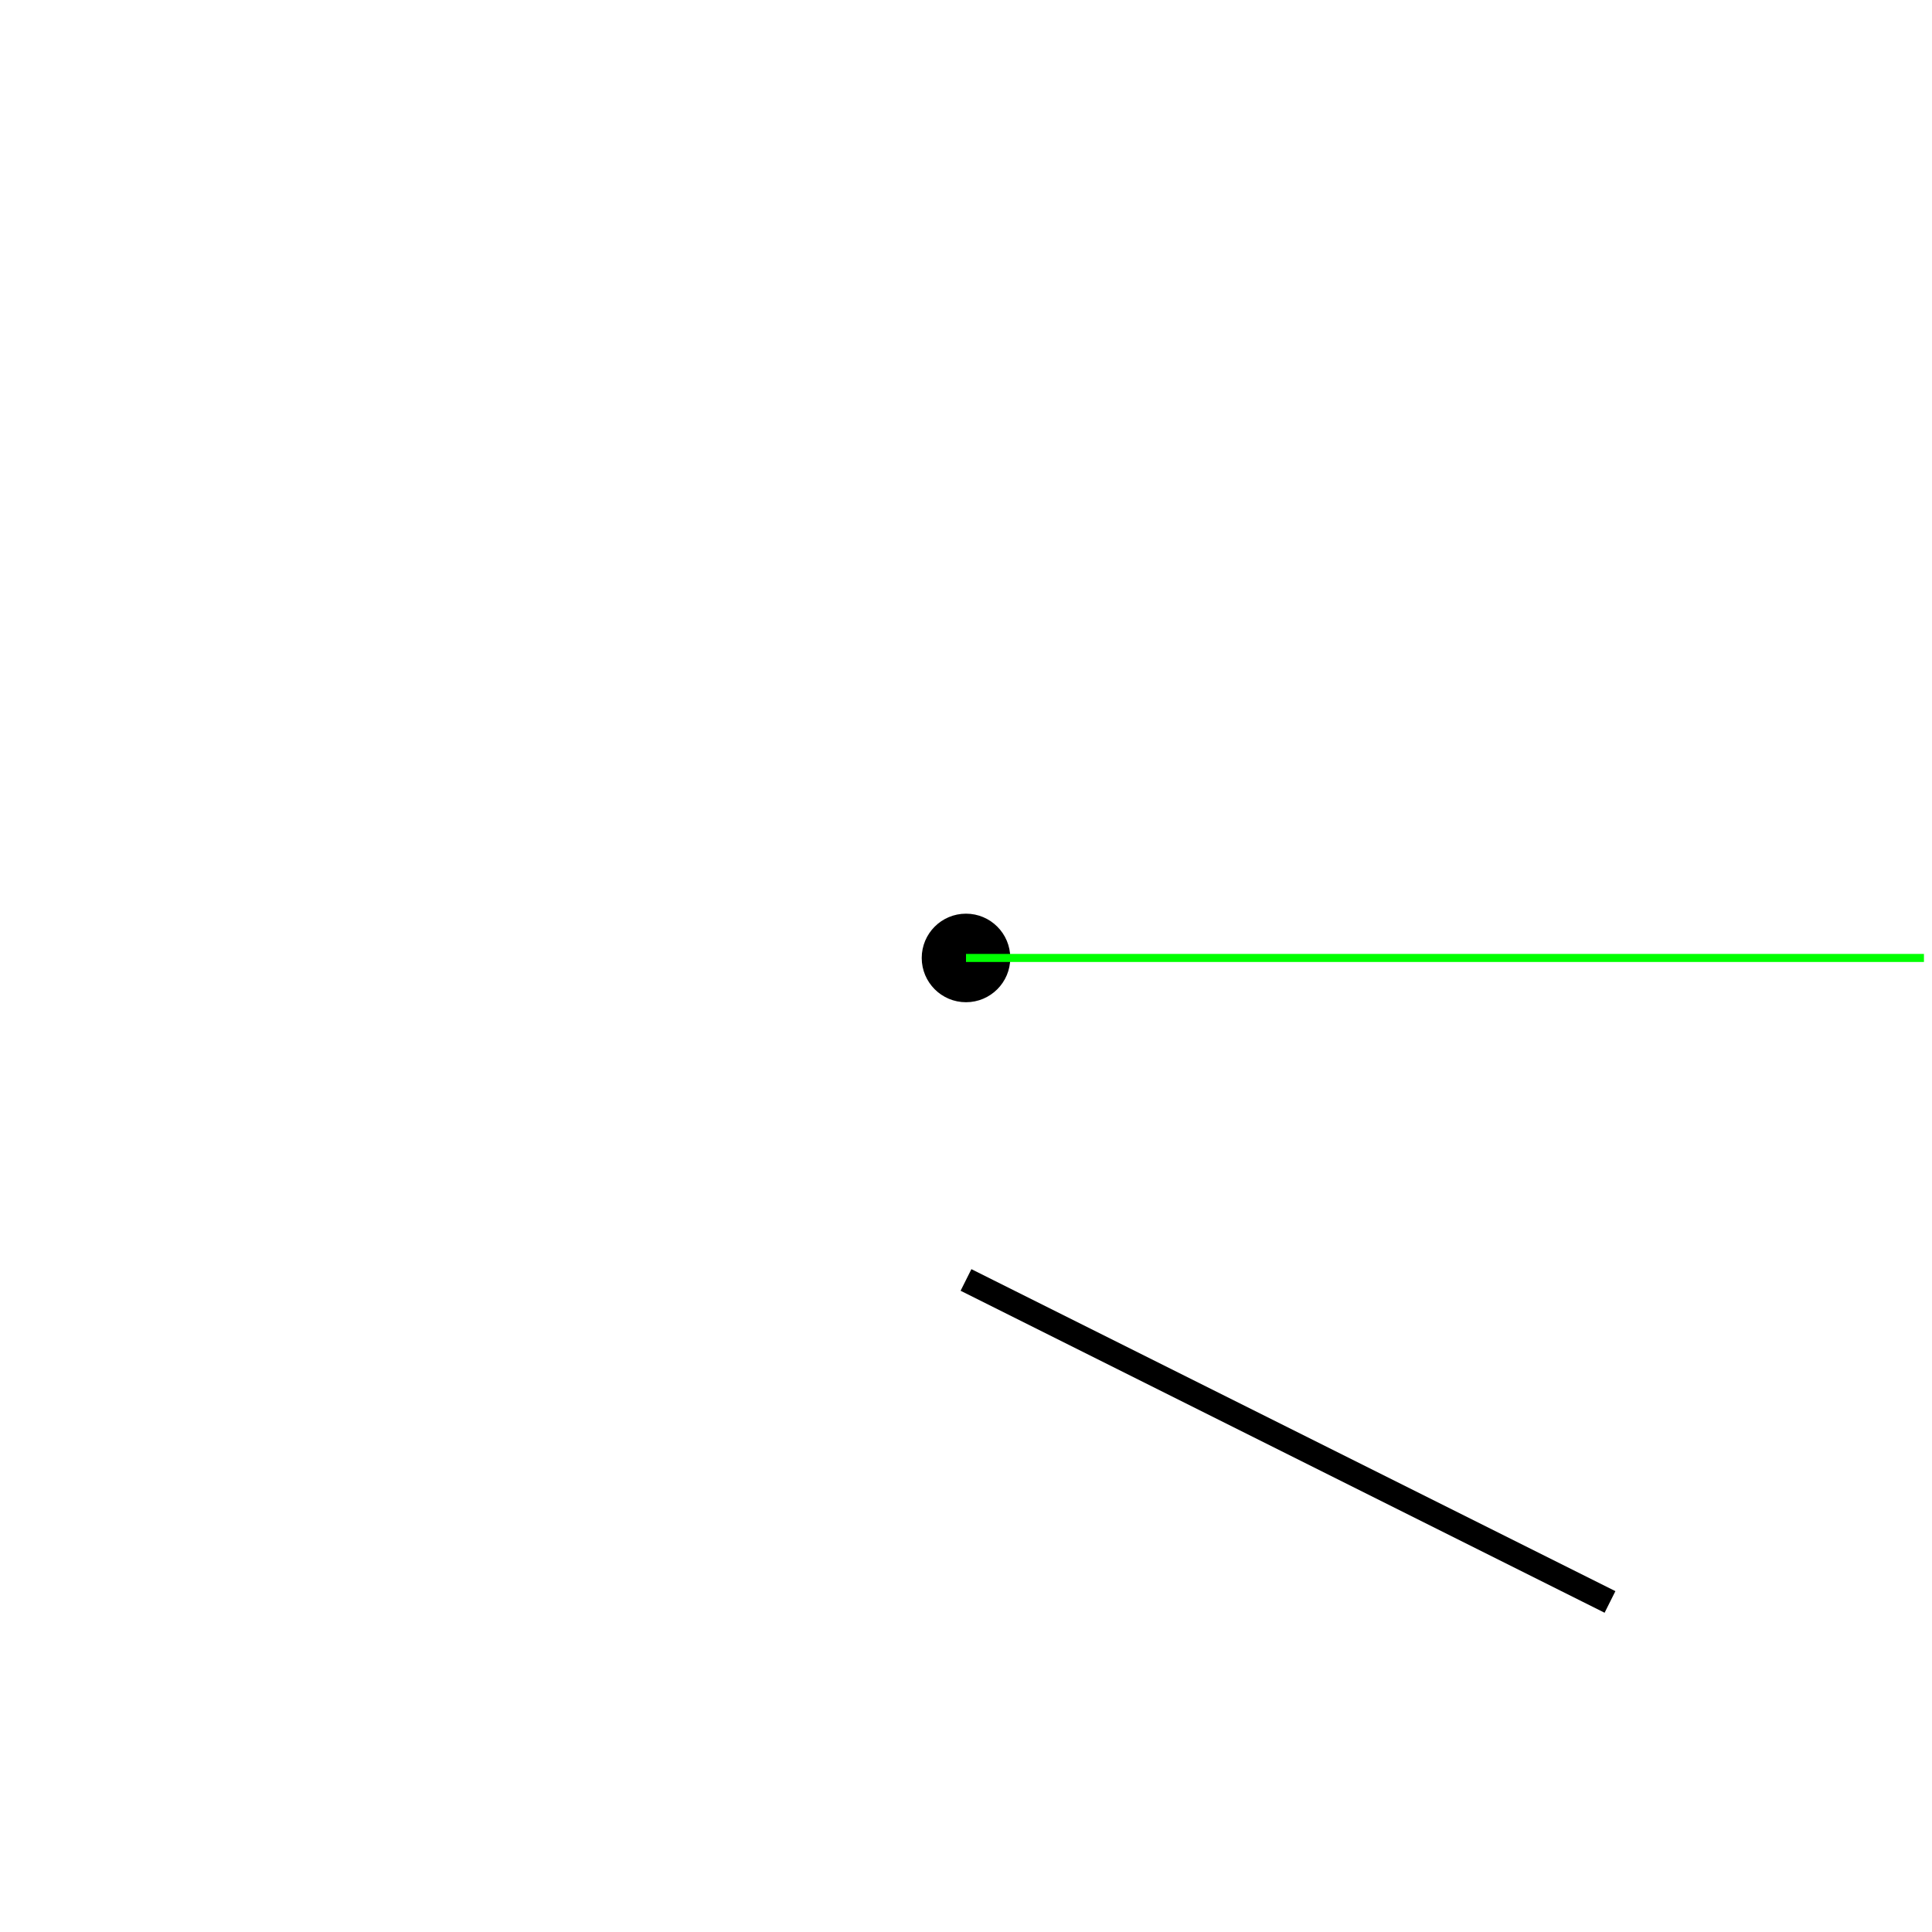
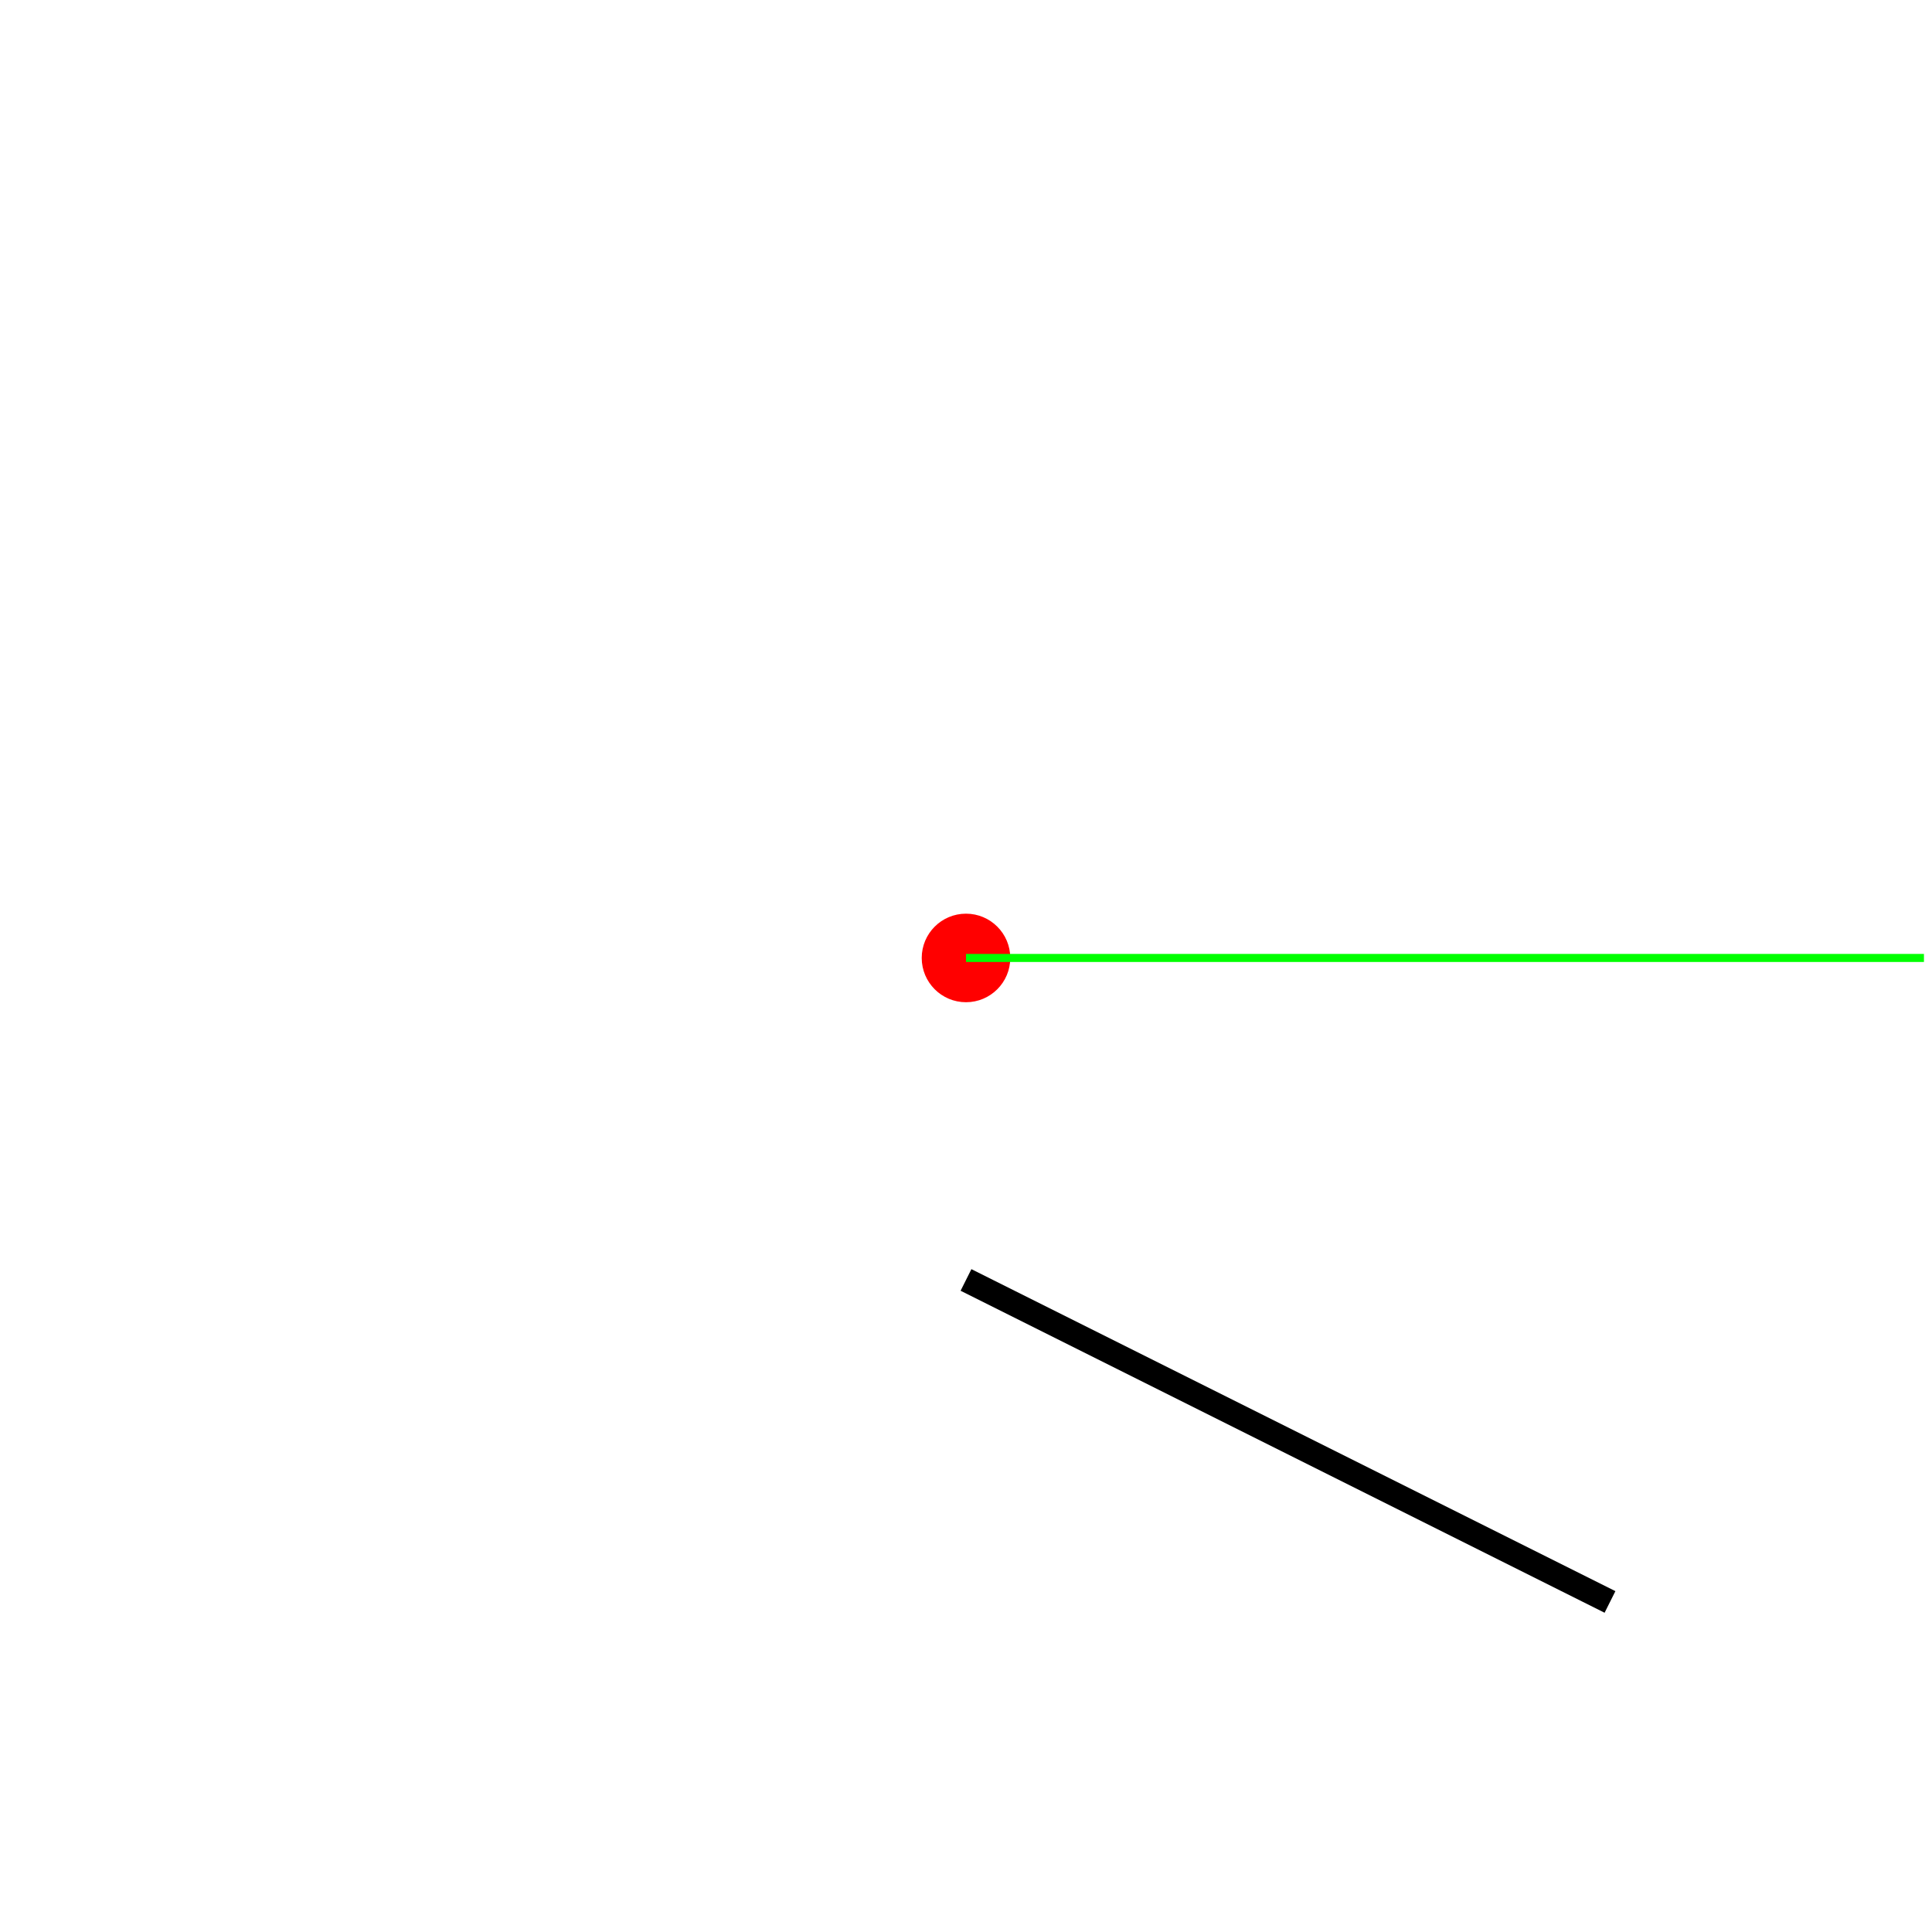
<svg xmlns="http://www.w3.org/2000/svg" version="1.1" width="240" height="240">
  <rect x="0" y="0" width="240" height="240" stroke="#ffffff" fill="#ffffff" />
  <polygon points=" 120,159 200,199 " stroke-width="3" stroke="#000000" fill="none" />
-   <circle cx="120" cy="119" r="5" stroke="#000000" fill="#000000" />
+   <circle cx="120" cy="119" r="5" stroke="#ff0000" fill="#ff0000" />
  <line x1="120" y1="119" x2="239" y2="119" stroke-width="1" stroke="#00ff00" fill="none" />
</svg>
